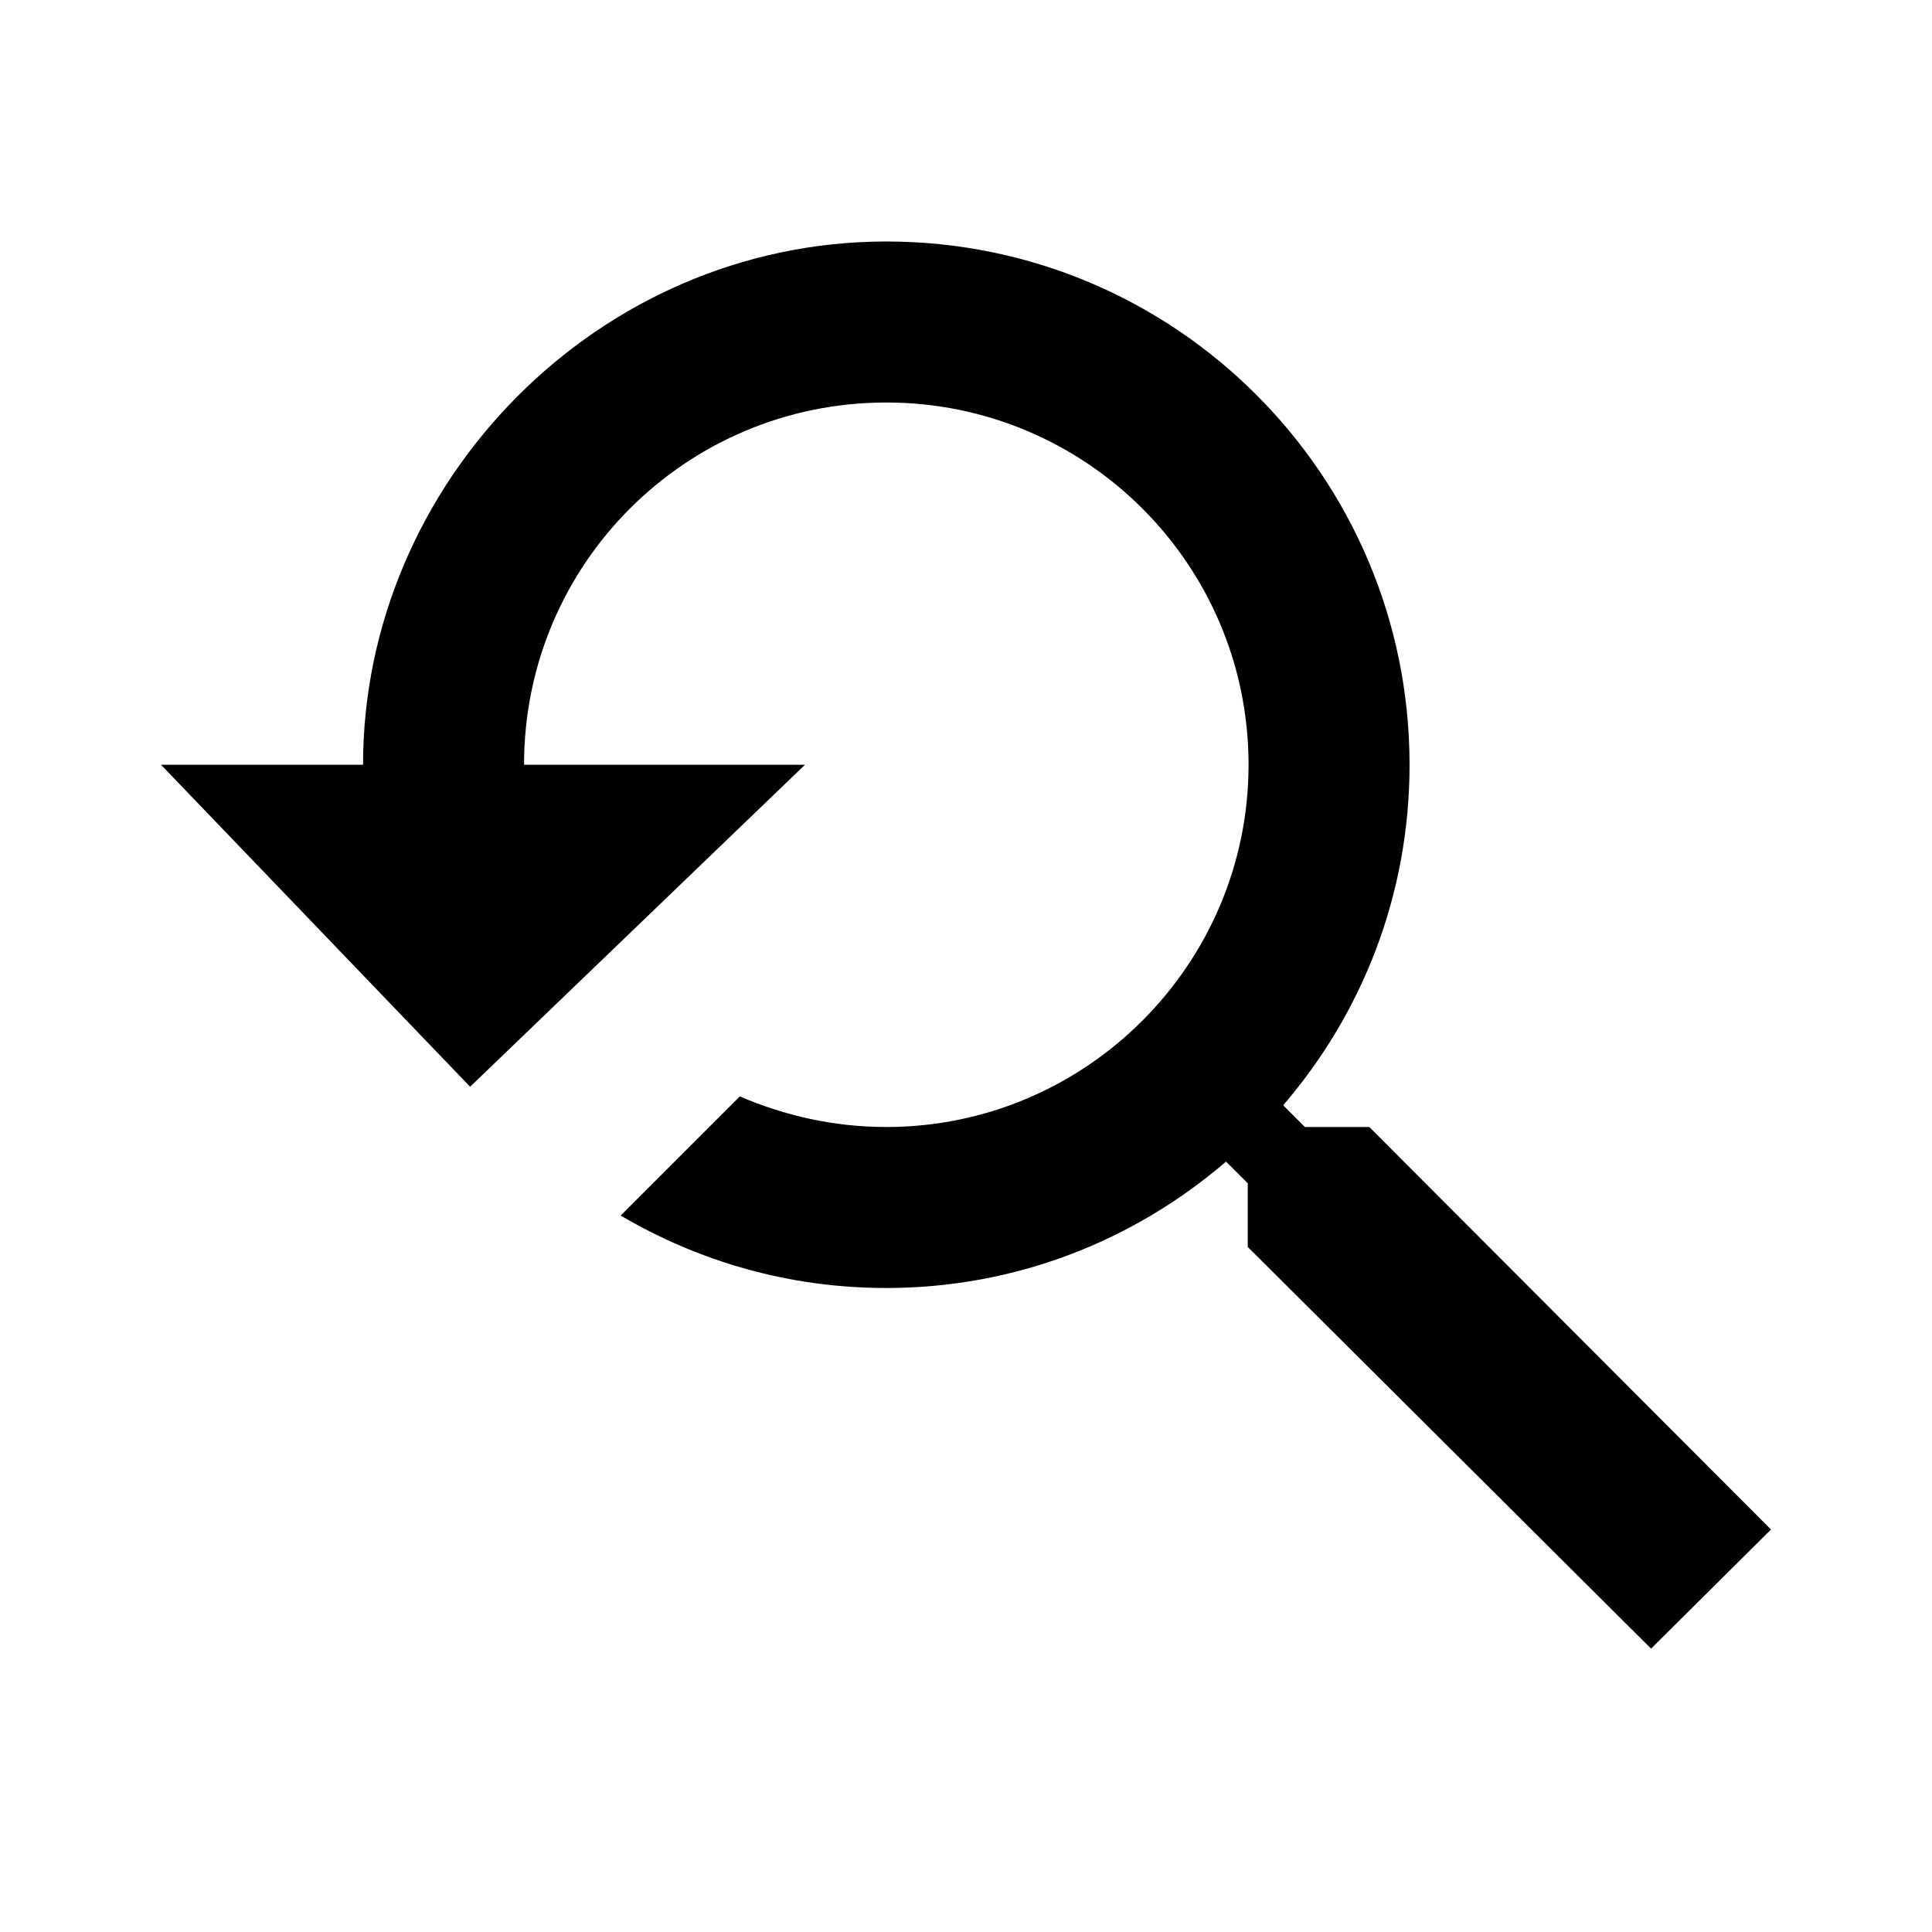
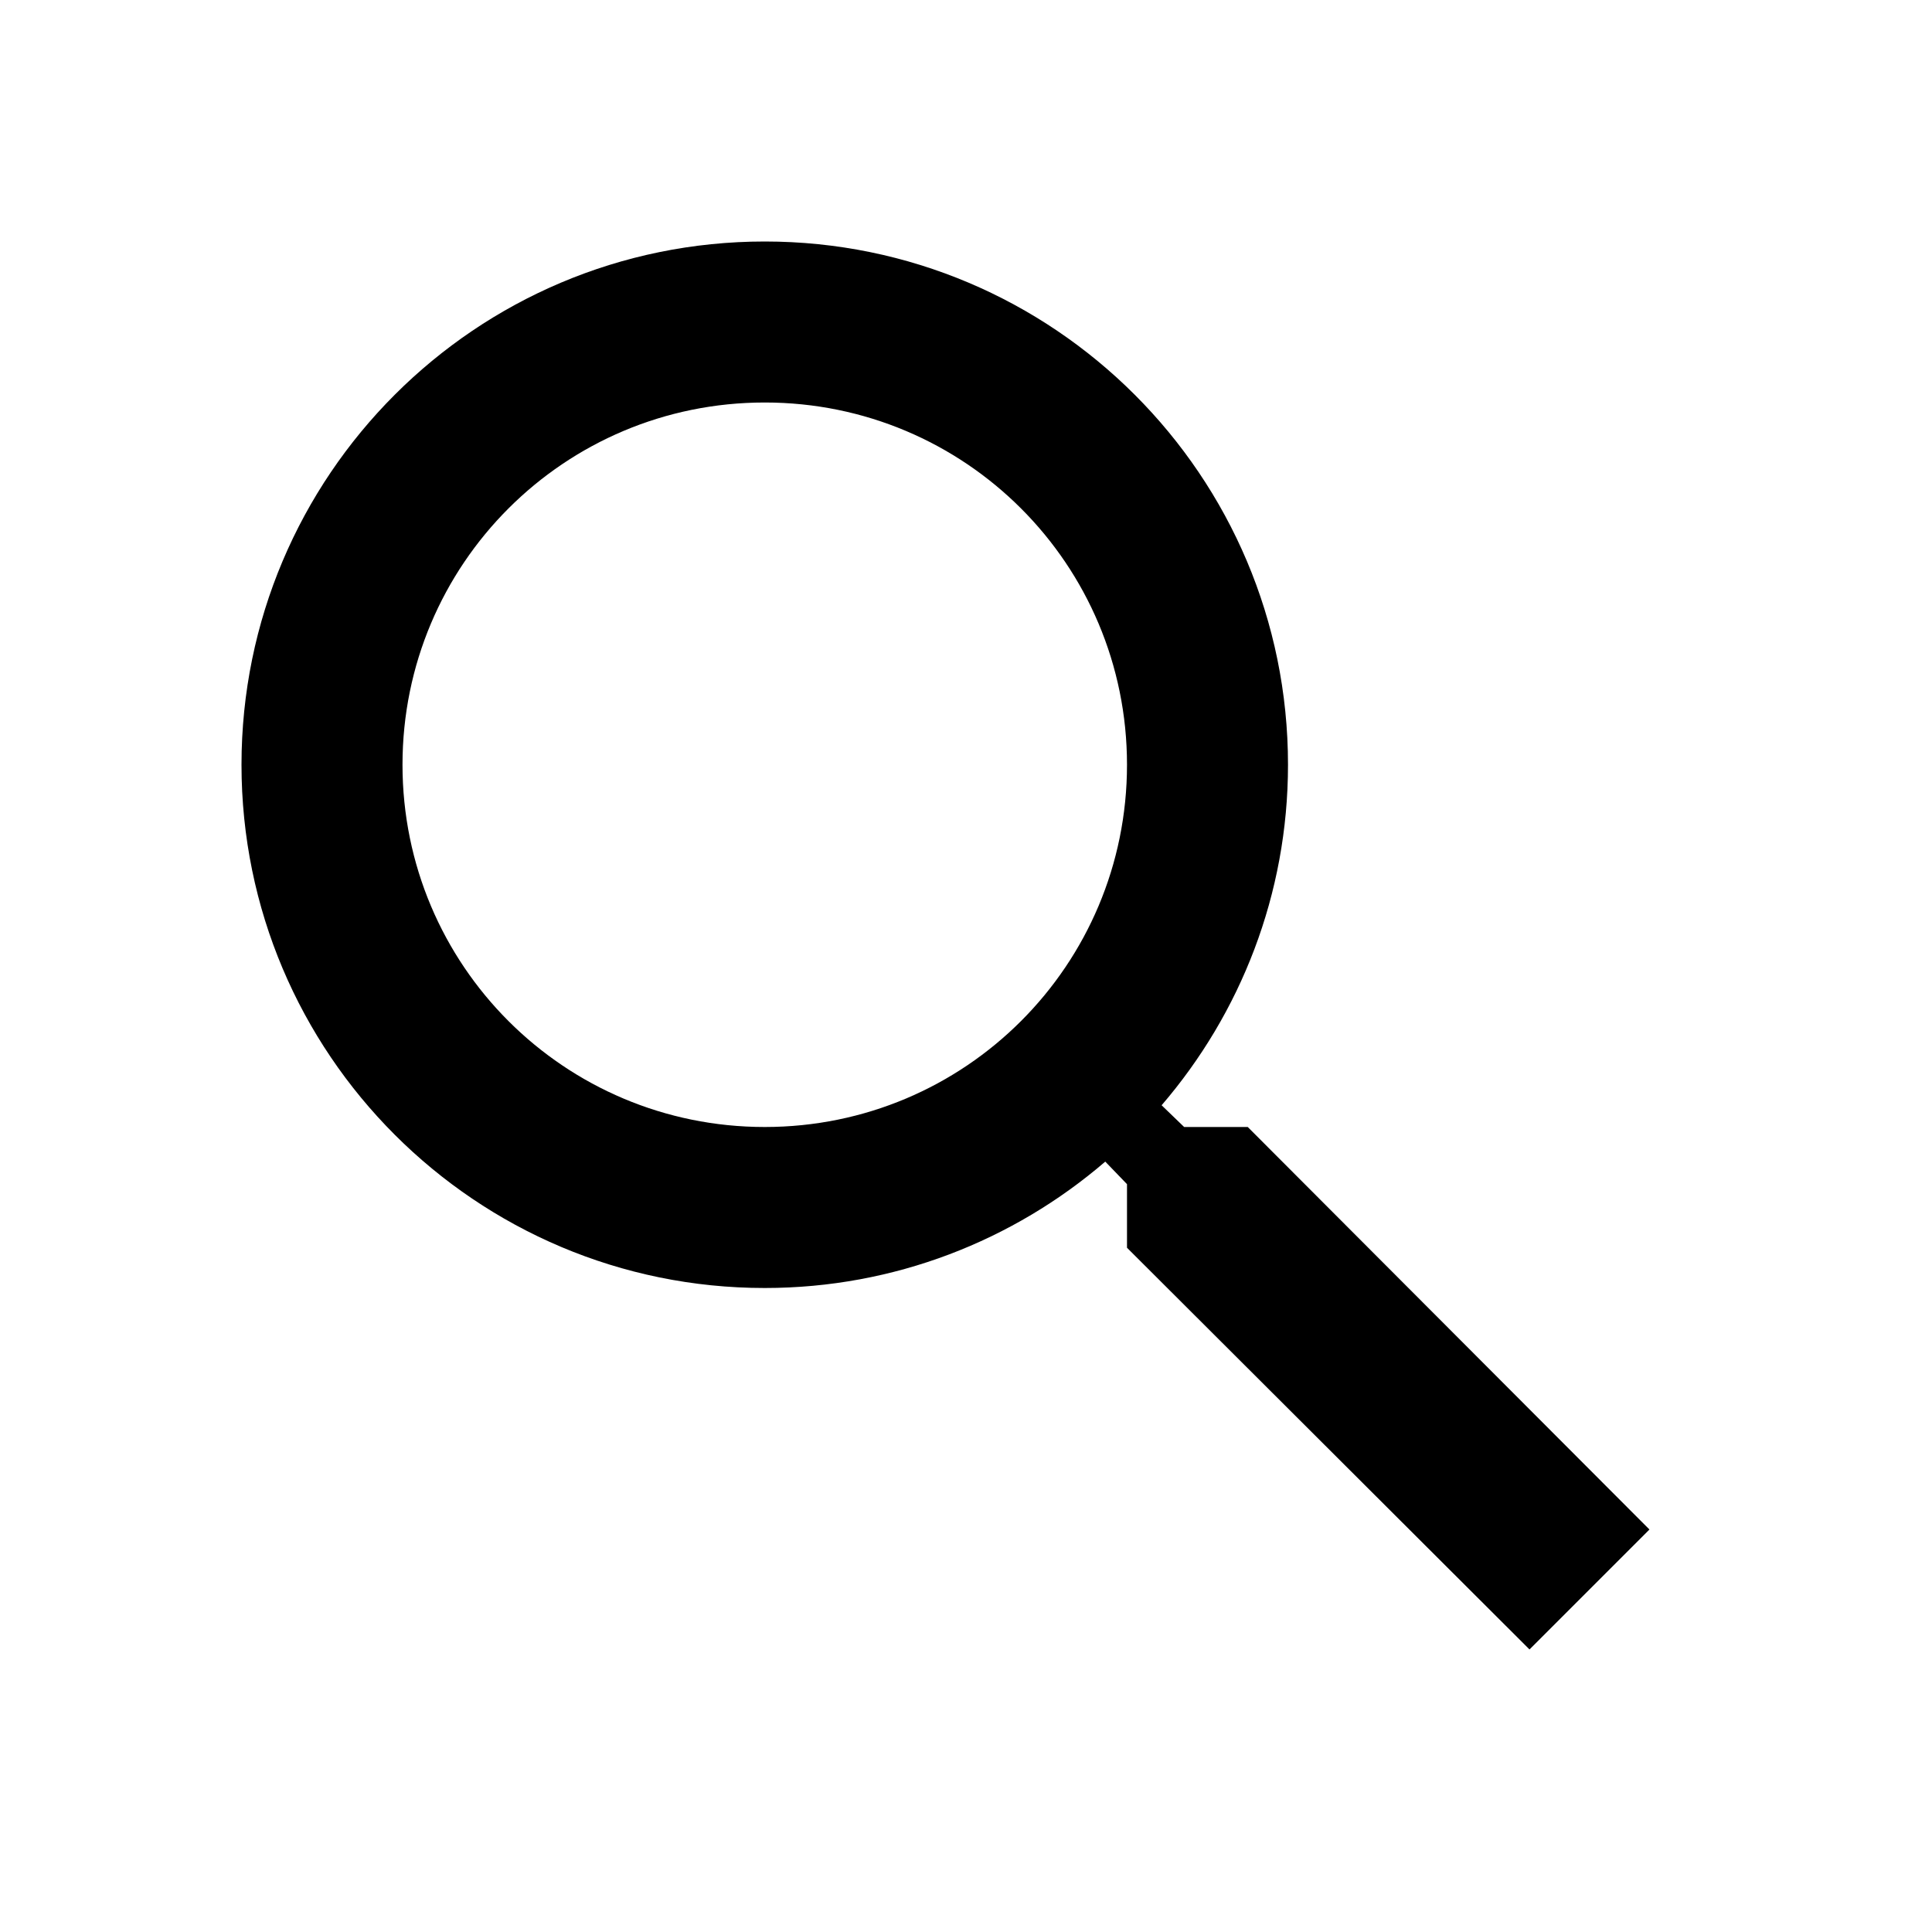
<svg xmlns="http://www.w3.org/2000/svg" width="24" height="24" viewBox="0 0 24 24">
-   <path fill="none" d="M0 0h24v24H0V0zm0 0h24v24H0V0z" />
-   <path d="M17.01 14h-.8l-.27-.27c.98-1.14 1.57-2.61 1.57-4.23 0-3.59-2.91-6.5-6.5-6.5s-6.5 3-6.5 6.5H2l3.84 4 4.16-4H6.51C6.51 7 8.53 5 11.01 5s4.5 2.01 4.5 4.5c0 2.48-2.02 4.5-4.5 4.5-.65 0-1.26-.14-1.82-.38L7.71 15.1c.97.57 2.09.9 3.3.9 1.61 0 3.08-.59 4.22-1.57l.27.27v.79l5.01 4.99L22 19l-4.99-5z" />
+   <path d="M15.5 14h-.79l-.28-.27C15.41 12.59 16 11.11 16 9.5 16 5.91 13.09 3 9.5 3S3 5.91 3 9.5 5.91 16 9.5 16c1.61 0 3.09-.59 4.23-1.57l.27.28v.79l5 4.99L20.49 19l-4.99-5zm-6 0C7.01 14 5 11.99 5 9.5S7.01 5 9.5 5 14 7.01 14 9.5 11.99 14 9.5 14z" />
+   <path d="M0 0h24v24H0z" fill="none" />
</svg>
